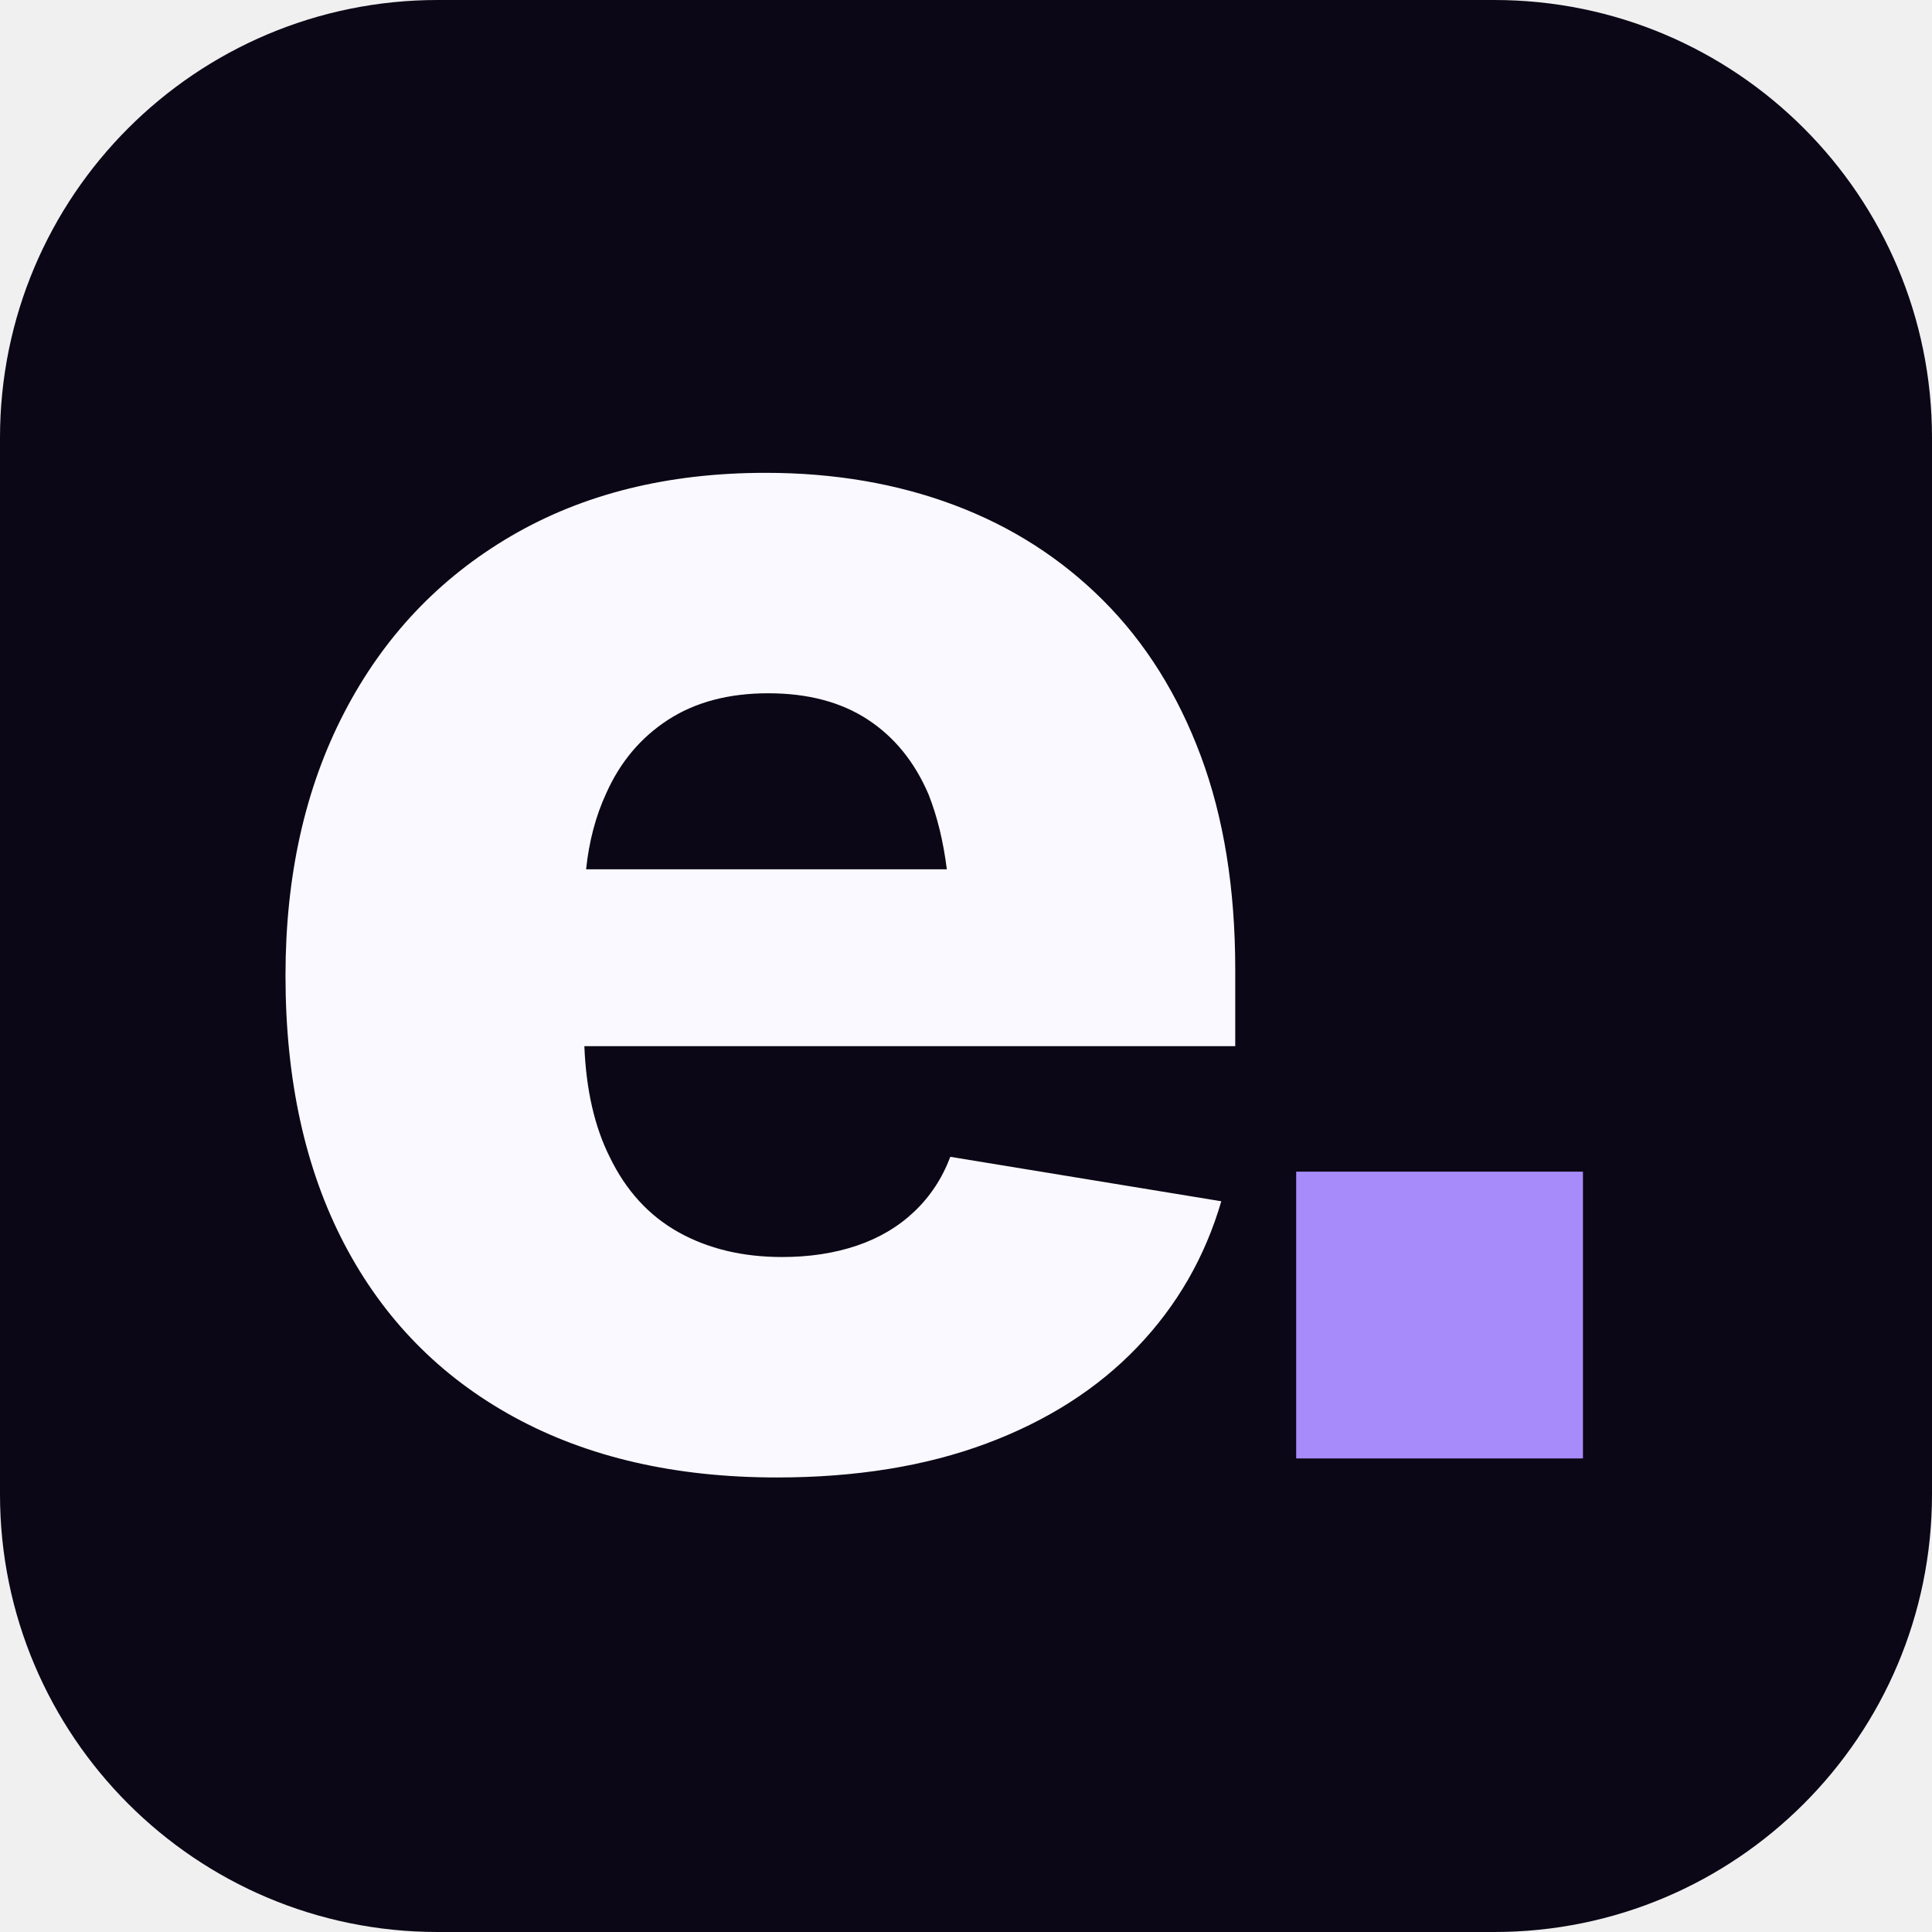
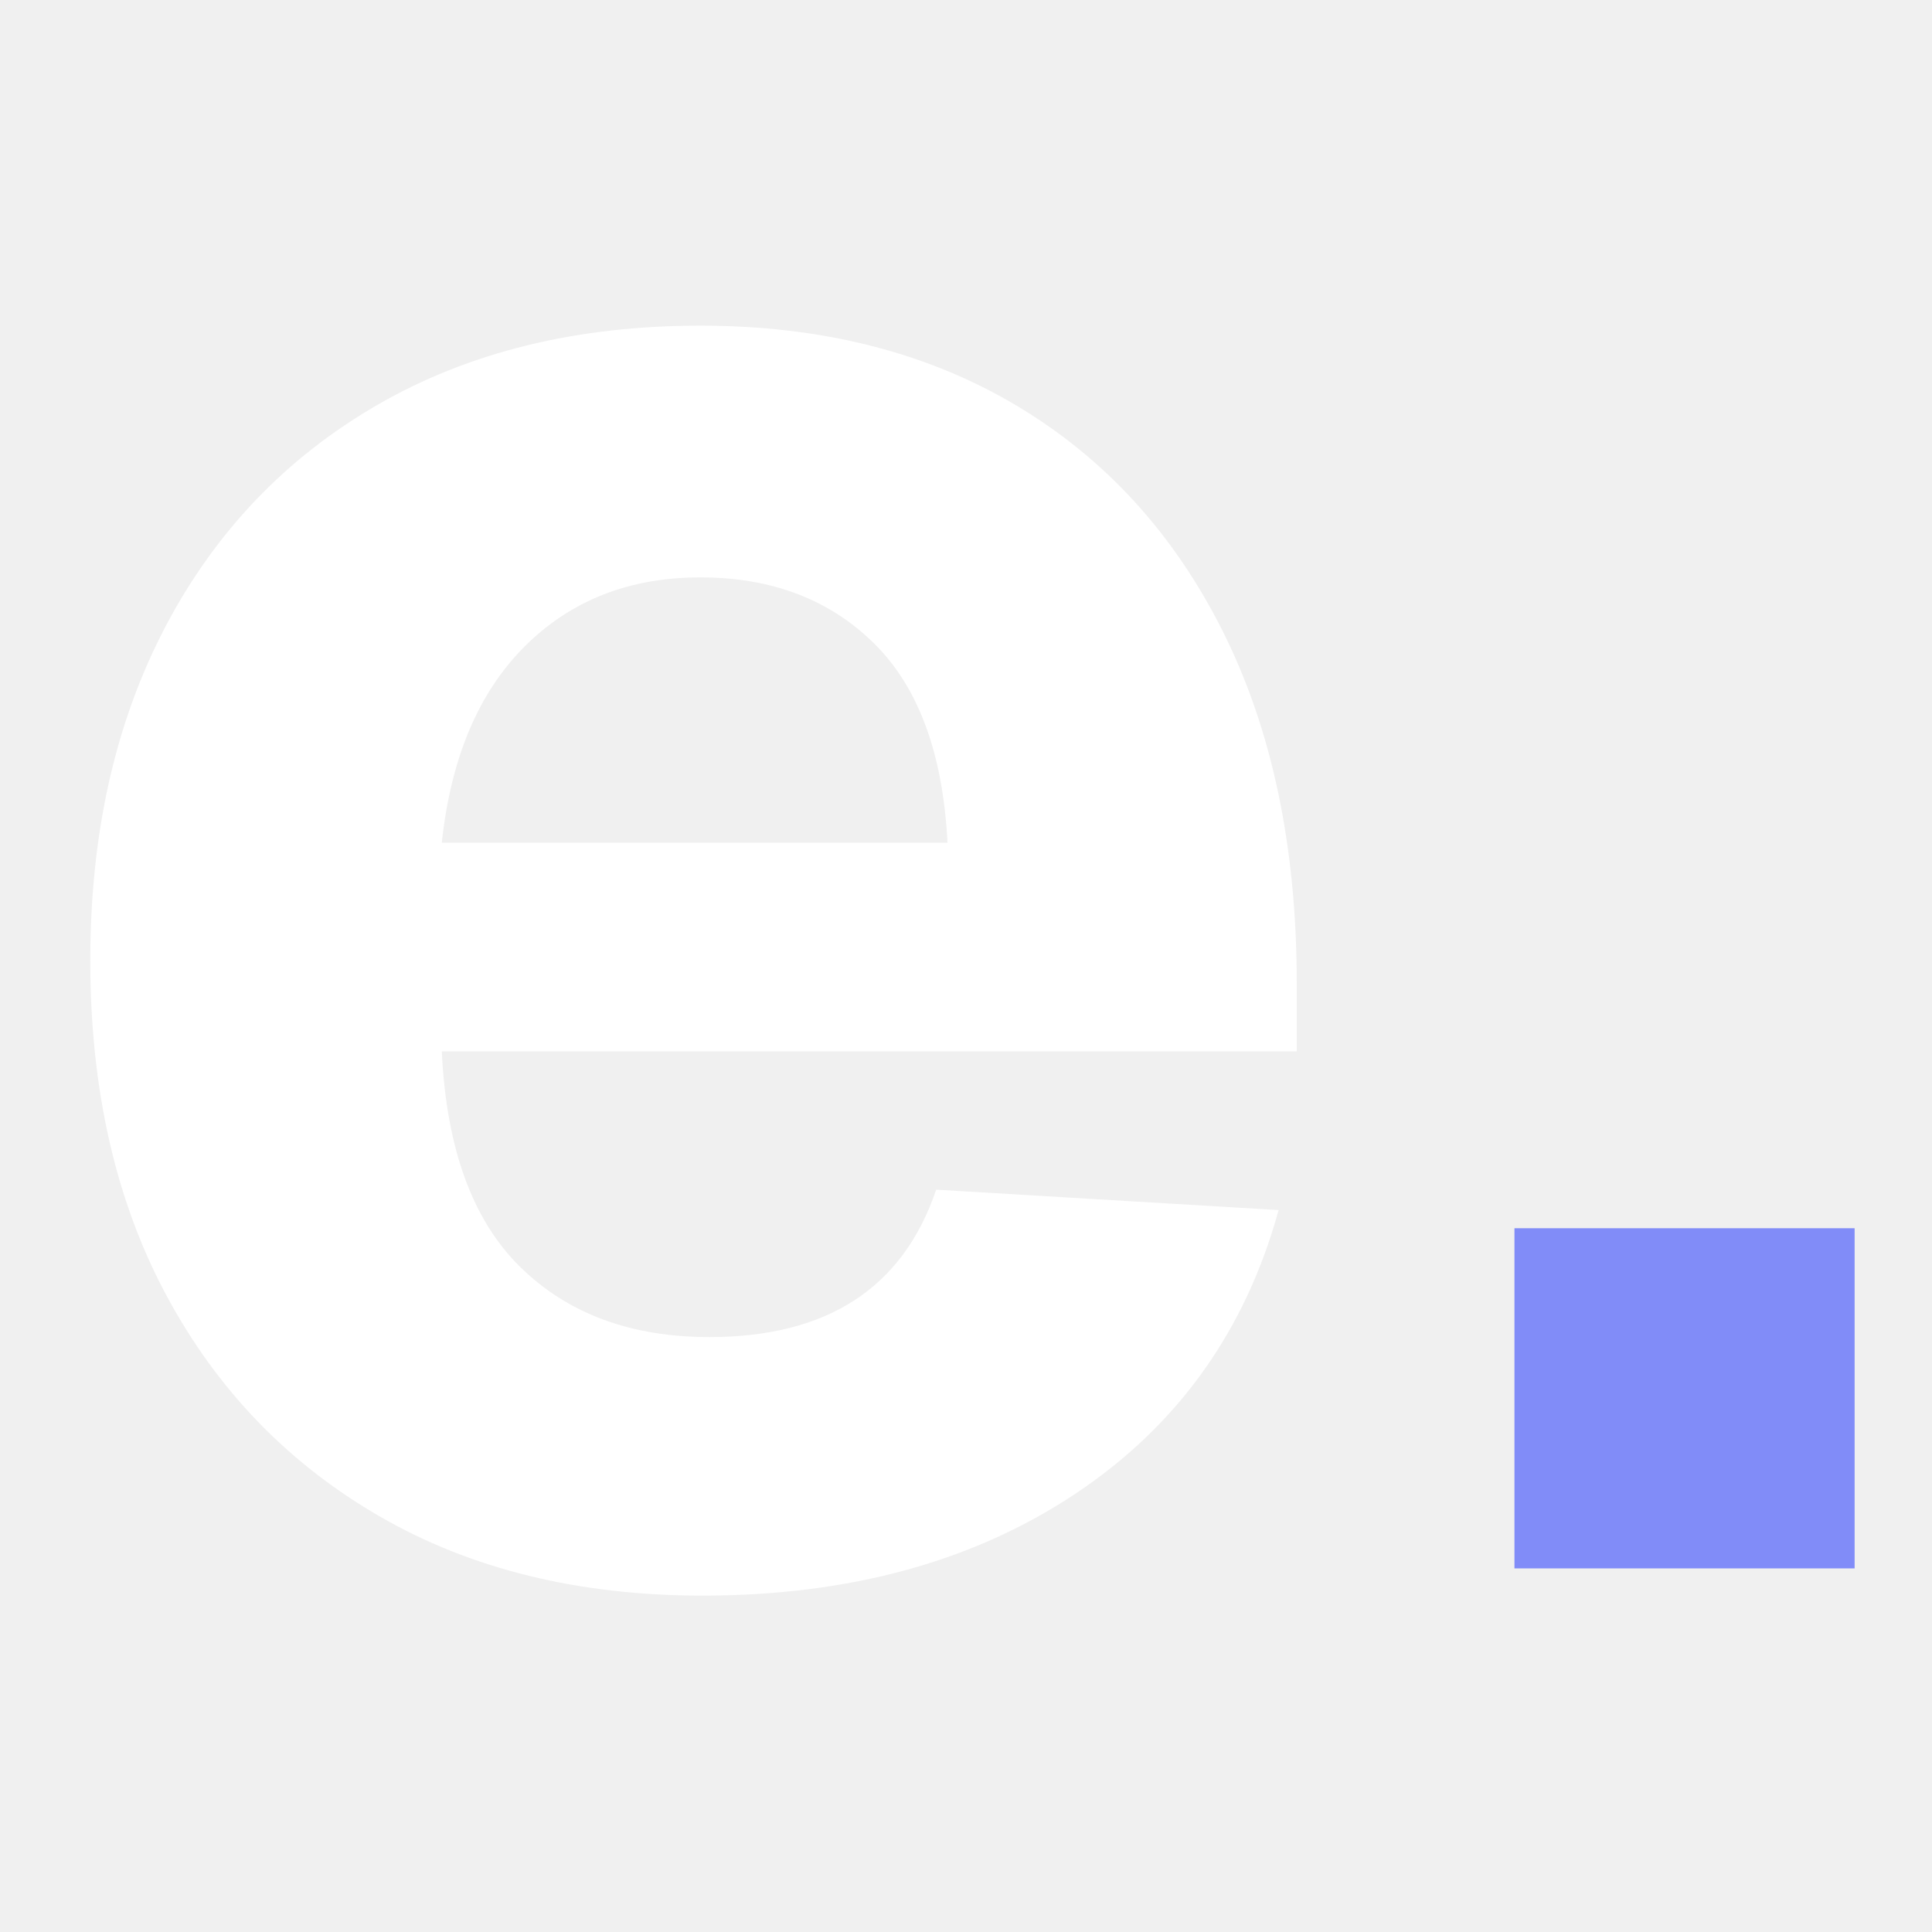
- <svg xmlns="http://www.w3.org/2000/svg" viewBox="0 0 1024 1024" role="img" aria-label="Elmify">
-   <rect x="0" y="0" width="1024" height="1024" rx="232" fill="#0B0716" />
-   <path fill="#FAF9FF" d="M411.785 783.089Q330.966 783.089 272.315 750.993Q213.663 718.896 182.49 659.321Q151.318 599.746 151.318 517.08Q151.318 437.647 182.49 377.61Q213.663 317.573 270.929 284.091Q328.195 250.609 405.781 250.609Q460.276 250.609 505.765 267.697Q551.255 284.784 584.737 318.266Q618.219 351.748 636.461 400.701Q654.703 449.654 654.703 513.847V554.488H309.722Q311.108 589.124 323.115 613.139Q336.046 639.925 359.599 653.086Q383.152 666.248 414.556 666.248Q436.261 666.248 454.041 660.245Q471.822 654.241 484.522 642.234Q497.222 630.226 503.687 613.139L647.314 636.692Q634.383 681.027 602.748 714.047Q571.113 747.067 522.853 765.078Q474.592 783.089 411.785 783.089ZM310.646 460.738H501.84Q499.069 438.57 492.142 421.021Q481.058 395.159 459.814 381.305Q438.57 367.45 407.167 367.45Q375.763 367.45 354.057 381.535Q332.352 395.621 321.268 420.559Q312.955 438.57 310.646 460.738Z" />
-   <rect fill="#A78BFA" x="687" y="621" width="152" height="152" />
+ <svg xmlns="http://www.w3.org/2000/svg" width="96" height="96" viewBox="0 0 1000 1000" role="img" aria-label="Elmify">
+   <g transform="translate(3.3 811.8) scale(1.1738)">
+     <path d="M307 12Q225 12 164.5 -23Q104 -58 70.5 -120.5Q37 -183 37 -268Q37 -352 70 -415Q103 -478 163.5 -513Q224 -548 306 -548Q386 -548 445 -513Q504 -478 536.5 -413Q569 -348 569 -258V-228H192Q195 -164 226.5 -133Q258 -102 310 -102Q388 -102 410 -167L561 -158Q539 -78 471.5 -33Q404 12 307 12ZM192 -320H415Q412 -379 382.5 -408Q353 -437 306 -437Q259 -437 228.5 -406.5Q198 -376 192 -320Z" fill="#FFFFFF" />
+     <rect x="665" y="-150" width="150" height="150" fill="#818CF8" />
+   </g>
</svg>
